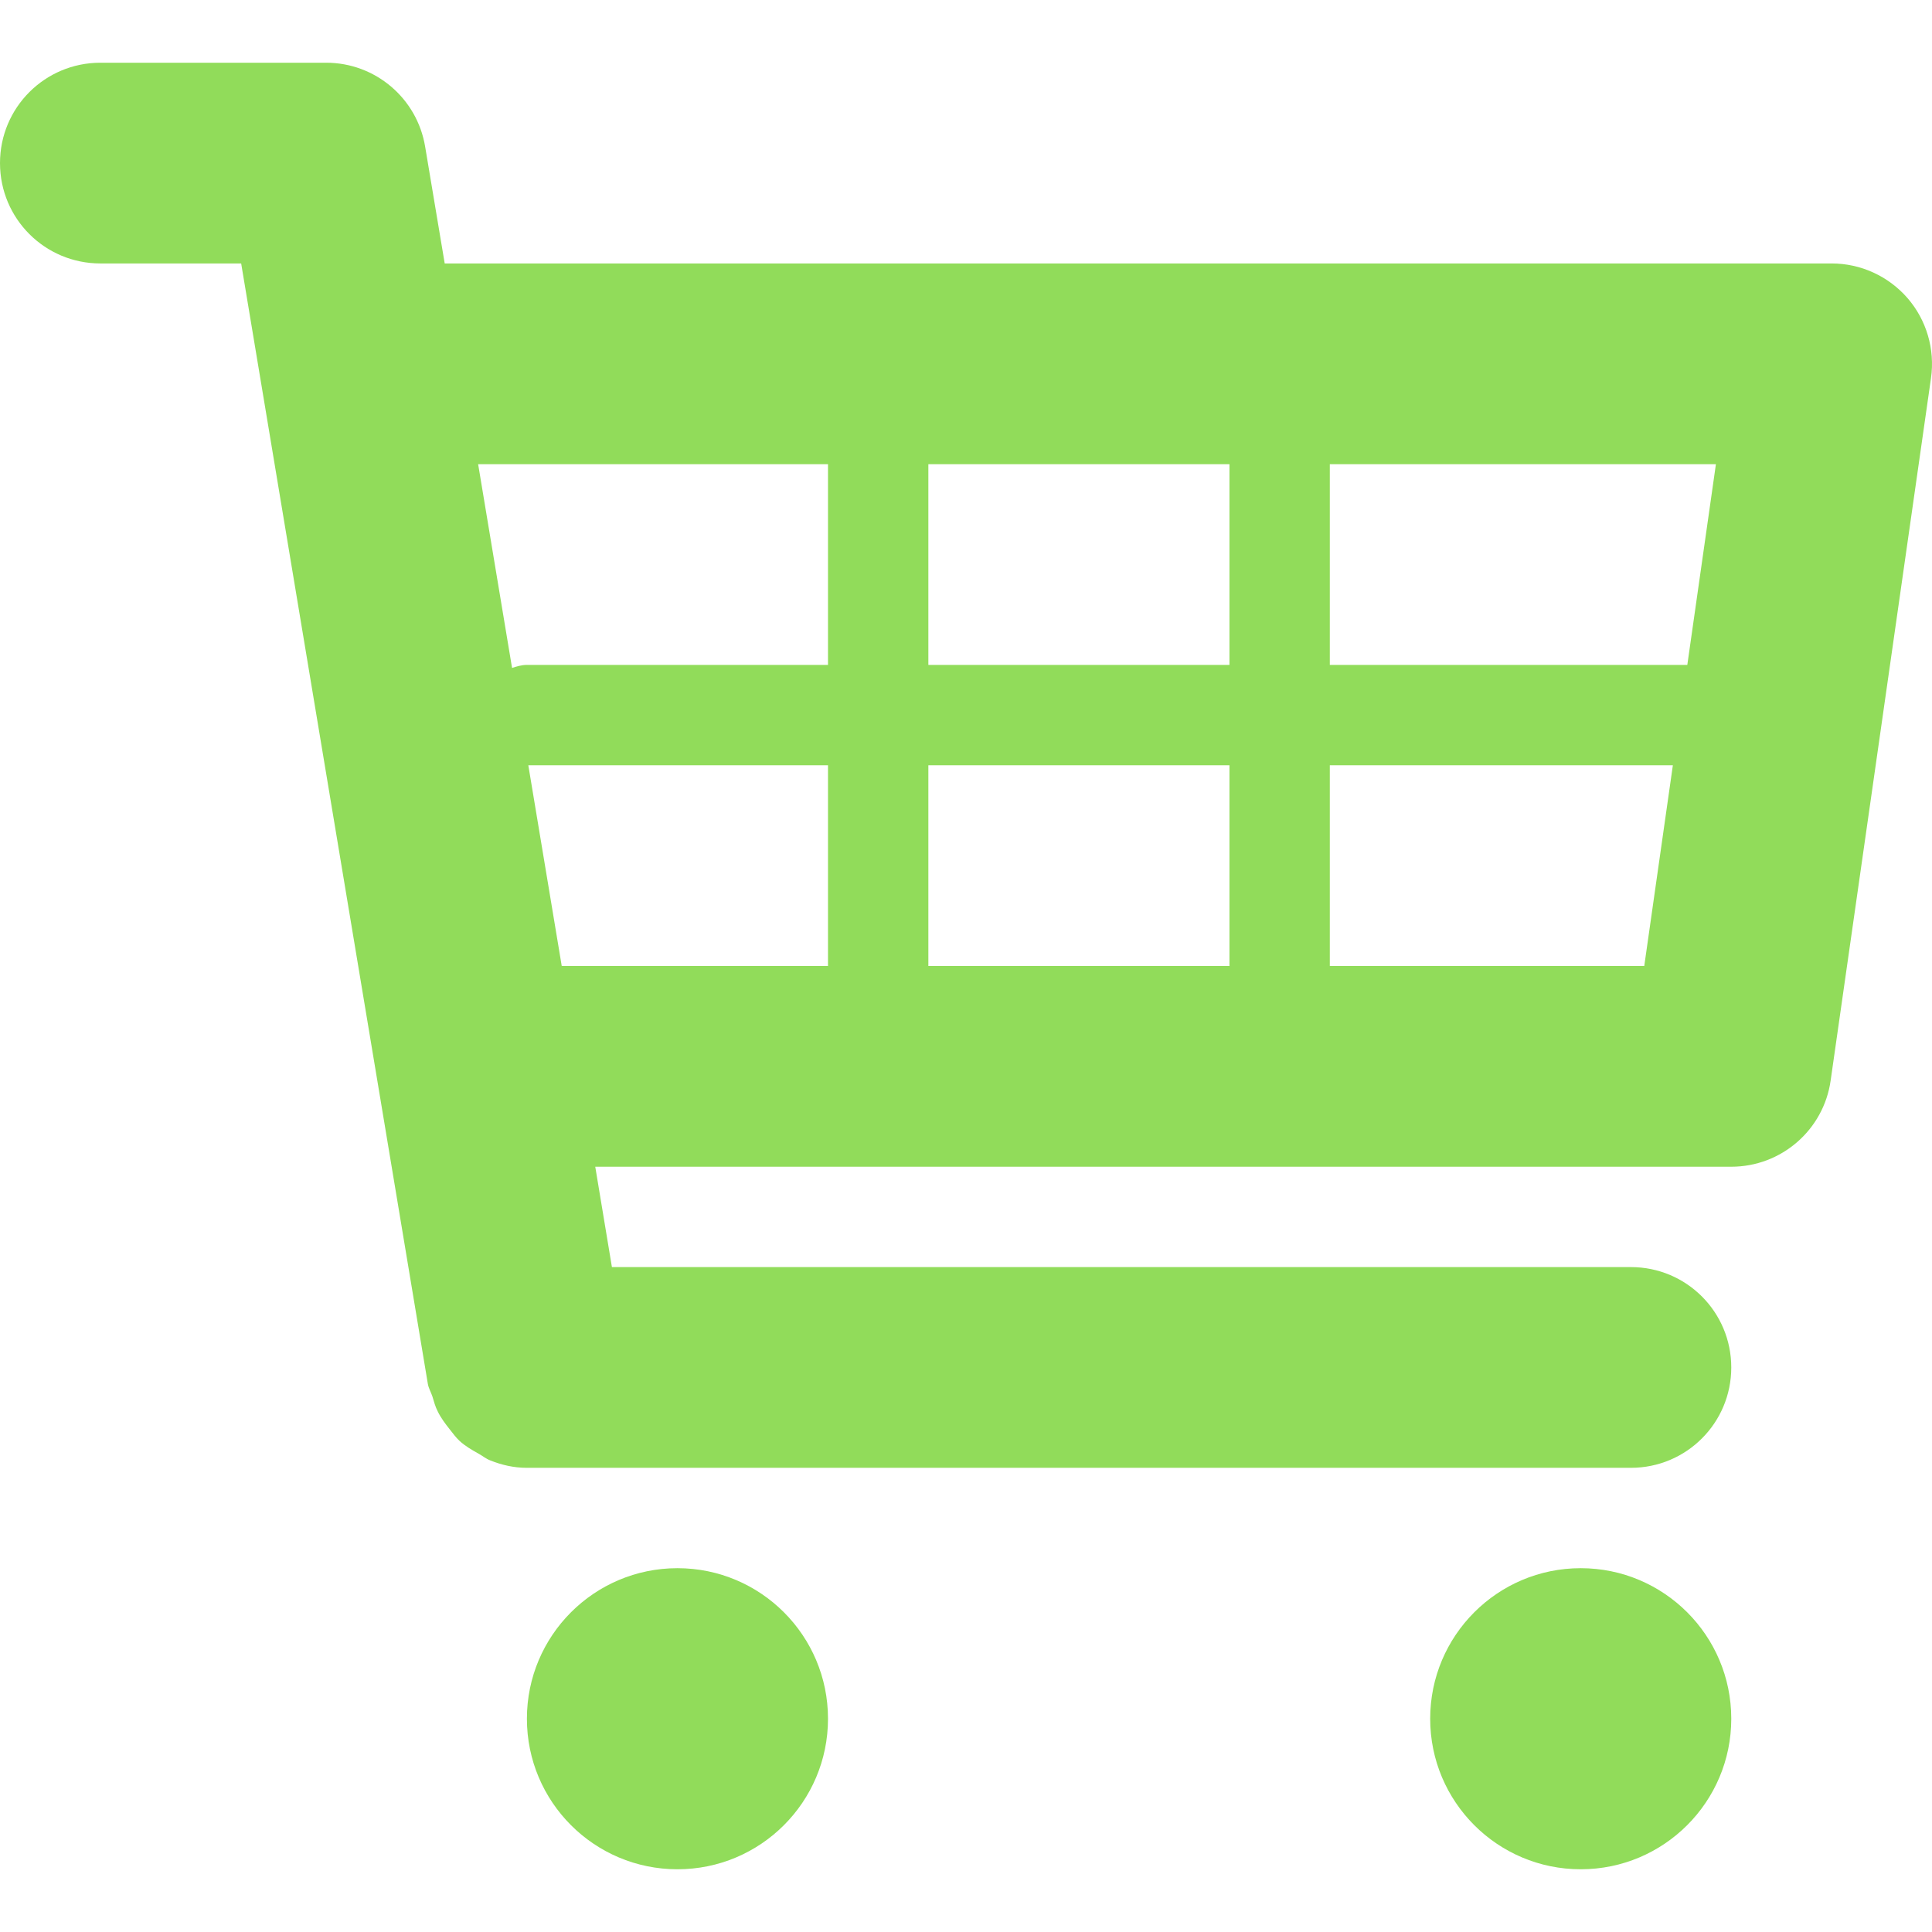
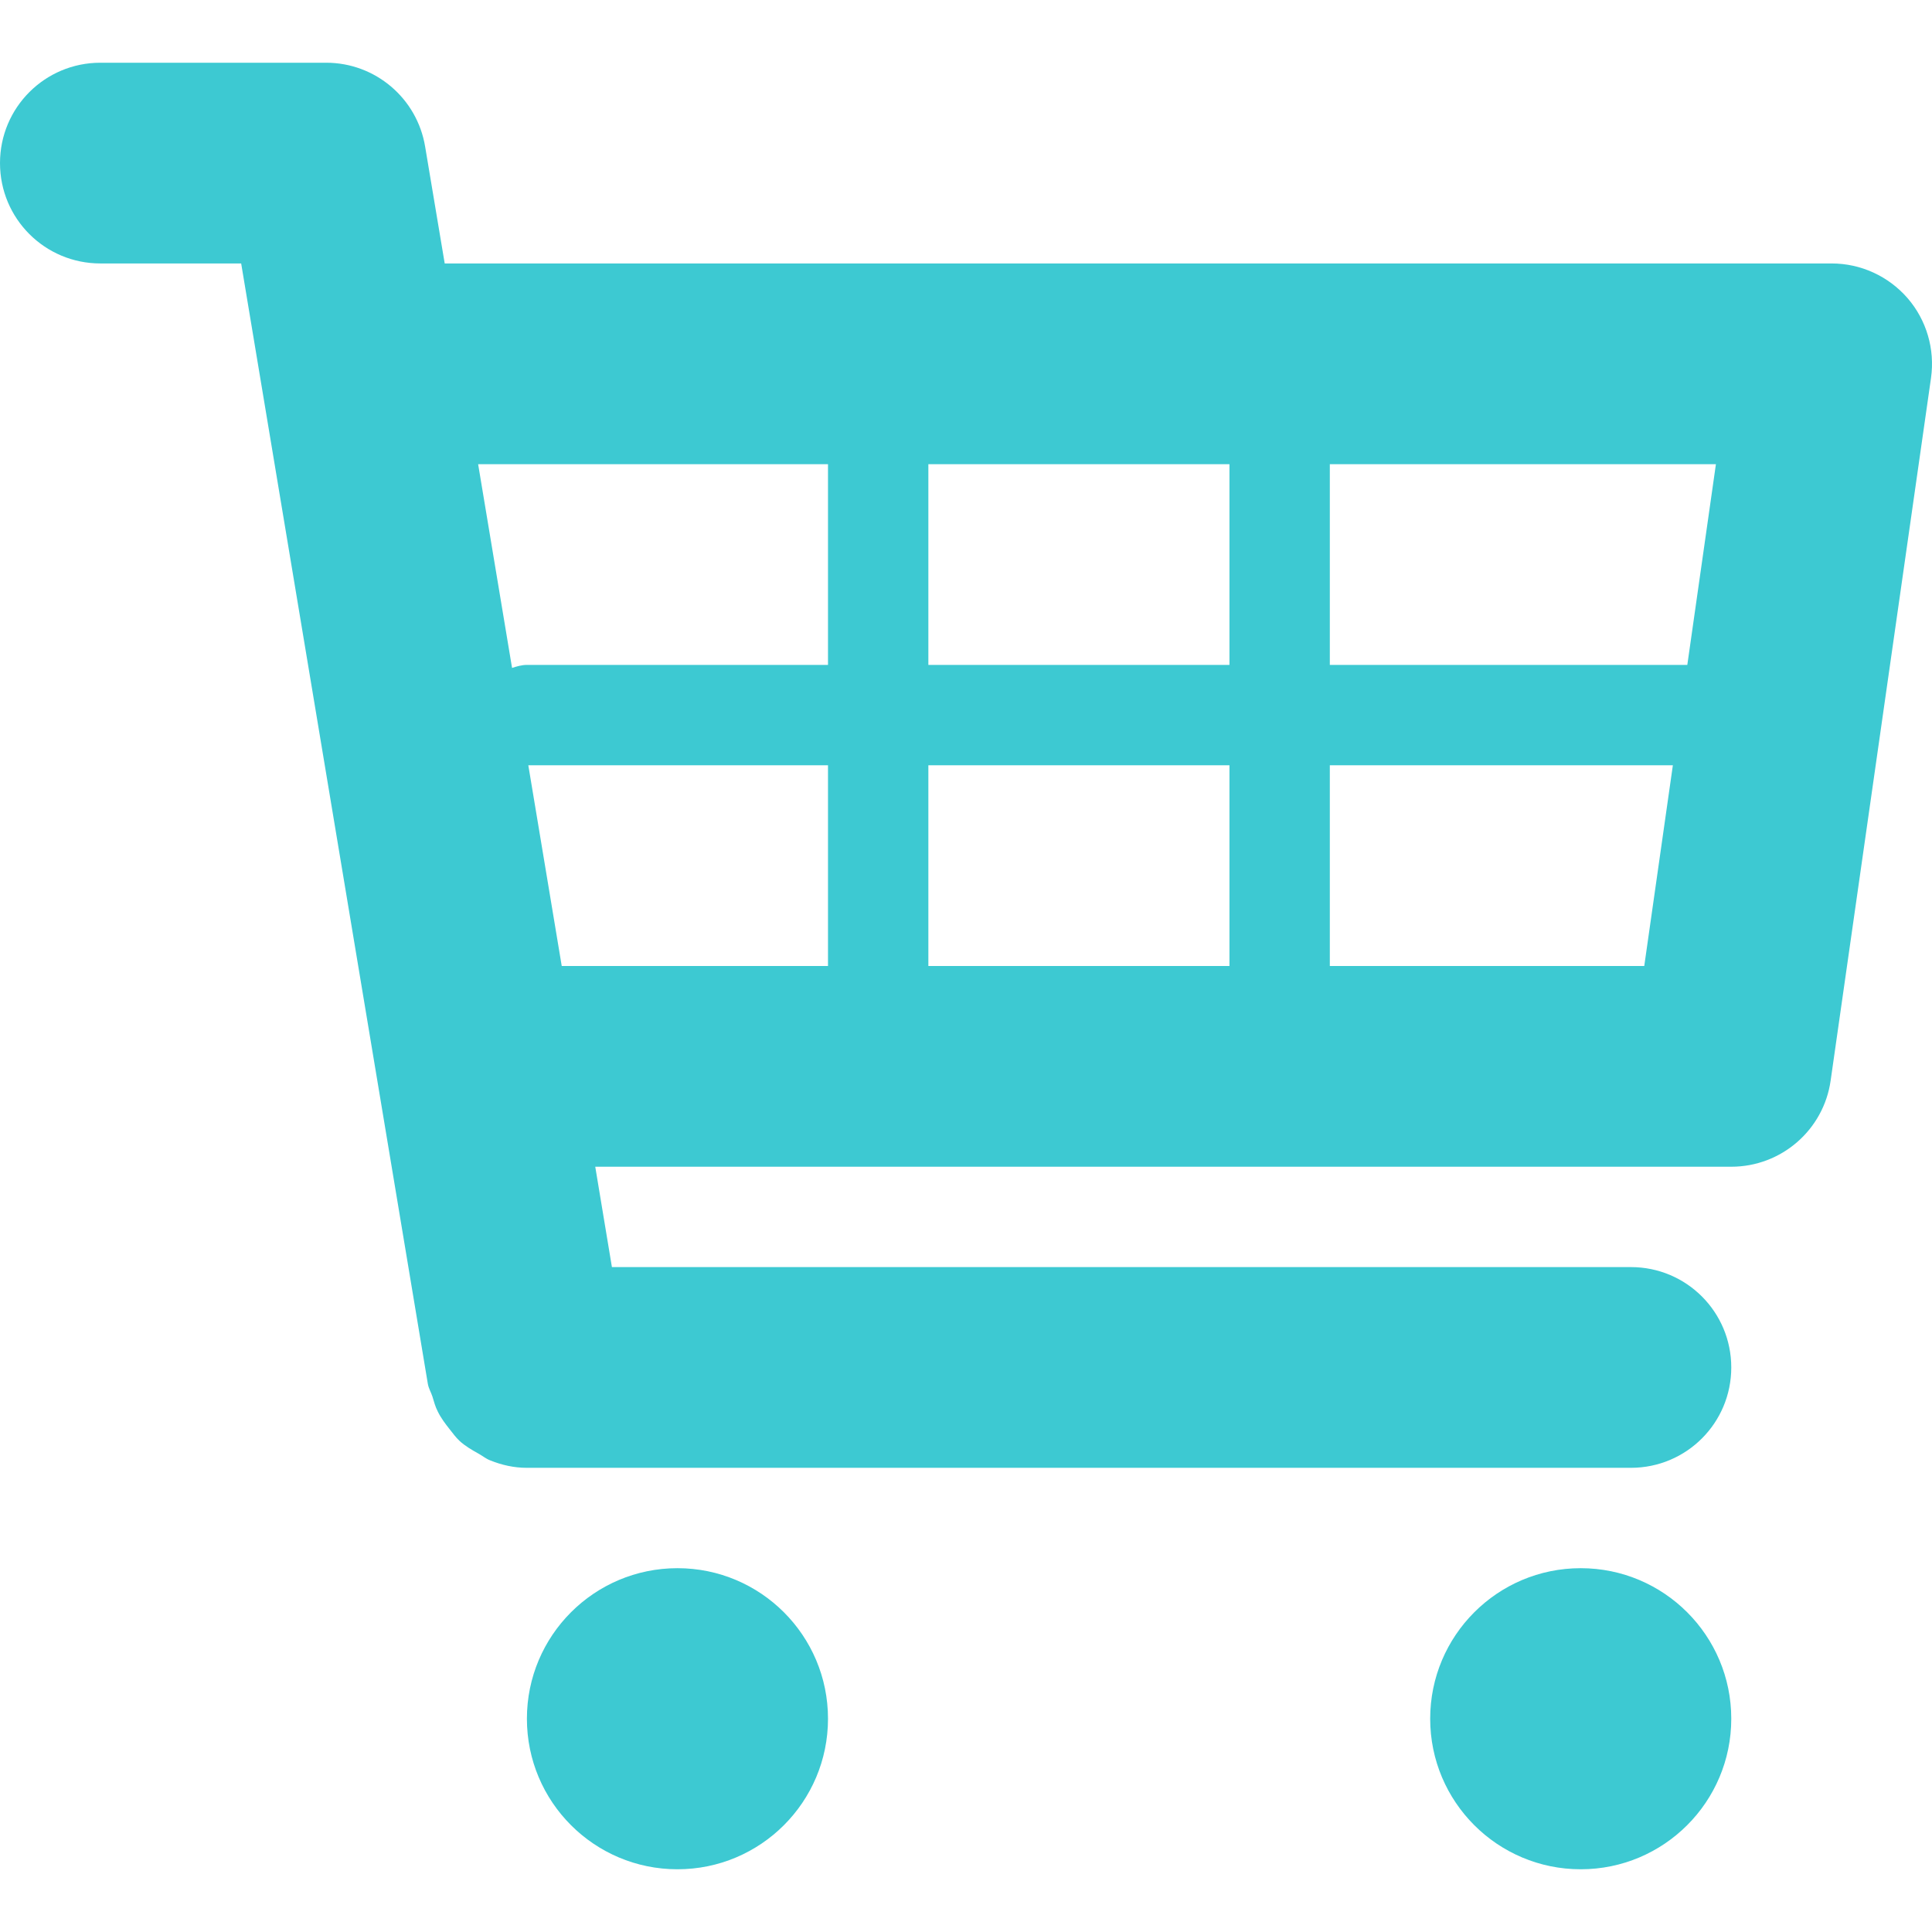
<svg xmlns="http://www.w3.org/2000/svg" version="1.1" id="Capa_1" x="0px" y="0px" viewBox="0 0 19.25 19.25" style="enable-background:new 0 0 19.25 19.25;" xml:space="preserve" width="512px" height="512px">
  <g>
    <g id="Layer_1_107_">
      <g>
-         <path d="M19.006,2.97c-0.191-0.219-0.466-0.345-0.756-0.345H4.431L4.236,1.461     C4.156,0.979,3.739,0.625,3.25,0.625H1c-0.553,0-1,0.447-1,1s0.447,1,1,1h1.403l1.86,11.164c0.008,0.045,0.031,0.082,0.045,0.124     c0.016,0.053,0.029,0.103,0.054,0.151c0.032,0.066,0.075,0.122,0.12,0.179c0.031,0.039,0.059,0.078,0.095,0.112     c0.058,0.054,0.125,0.092,0.193,0.13c0.038,0.021,0.071,0.049,0.112,0.065c0.116,0.047,0.238,0.075,0.367,0.075     c0.001,0,11.001,0,11.001,0c0.553,0,1-0.447,1-1s-0.447-1-1-1H6.097l-0.166-1H17.25c0.498,0,0.92-0.366,0.99-0.858l1-7     C19.281,3.479,19.195,3.188,19.006,2.97z M17.097,4.625l-0.285,2H13.25v-2H17.097z M12.25,4.625v2h-3v-2H12.25z M12.25,7.625v2     h-3v-2H12.25z M8.25,4.625v2h-3c-0.053,0-0.101,0.015-0.148,0.03l-0.338-2.03H8.25z M5.264,7.625H8.25v2H5.597L5.264,7.625z      M13.25,9.625v-2h3.418l-0.285,2H13.25z" fill="#91DC5A" />
-         <circle cx="6.75" cy="17.125" r="1.5" fill="#91DC5A" />
-         <circle cx="15.75" cy="17.125" r="1.5" fill="#91DC5A" />
+         <path d="M19.006,2.97c-0.191-0.219-0.466-0.345-0.756-0.345H4.431L4.236,1.461     C4.156,0.979,3.739,0.625,3.25,0.625H1c-0.553,0-1,0.447-1,1s0.447,1,1,1h1.403l1.86,11.164c0.008,0.045,0.031,0.082,0.045,0.124     c0.016,0.053,0.029,0.103,0.054,0.151c0.032,0.066,0.075,0.122,0.12,0.179c0.031,0.039,0.059,0.078,0.095,0.112     c0.058,0.054,0.125,0.092,0.193,0.13c0.038,0.021,0.071,0.049,0.112,0.065c0.116,0.047,0.238,0.075,0.367,0.075     c0.001,0,11.001,0,11.001,0c0.553,0,1-0.447,1-1s-0.447-1-1-1H6.097l-0.166-1H17.25c0.498,0,0.92-0.366,0.99-0.858l1-7     C19.281,3.479,19.195,3.188,19.006,2.97z M17.097,4.625l-0.285,2H13.25v-2H17.097z M12.25,4.625v2h-3v-2H12.25z M12.25,7.625v2     h-3v-2H12.25z M8.25,4.625v2h-3c-0.053,0-0.101,0.015-0.148,0.03l-0.338-2.03H8.25z M5.264,7.625H8.25v2H5.597L5.264,7.625z      M13.25,9.625v-2h3.418l-0.285,2H13.25z" fill="#3dc9d2" />
+         <circle cx="6.75" cy="17.125" r="1.5" fill="#3dc9d2" />
+         <circle cx="15.75" cy="17.125" r="1.5" fill="#3dc9d2" />
      </g>
    </g>
  </g>
  <g>
</g>
  <g>
</g>
  <g>
</g>
  <g>
</g>
  <g>
</g>
  <g>
</g>
  <g>
</g>
  <g>
</g>
  <g>
</g>
  <g>
</g>
  <g>
</g>
  <g>
</g>
  <g>
</g>
  <g>
</g>
  <g>
</g>
</svg>
